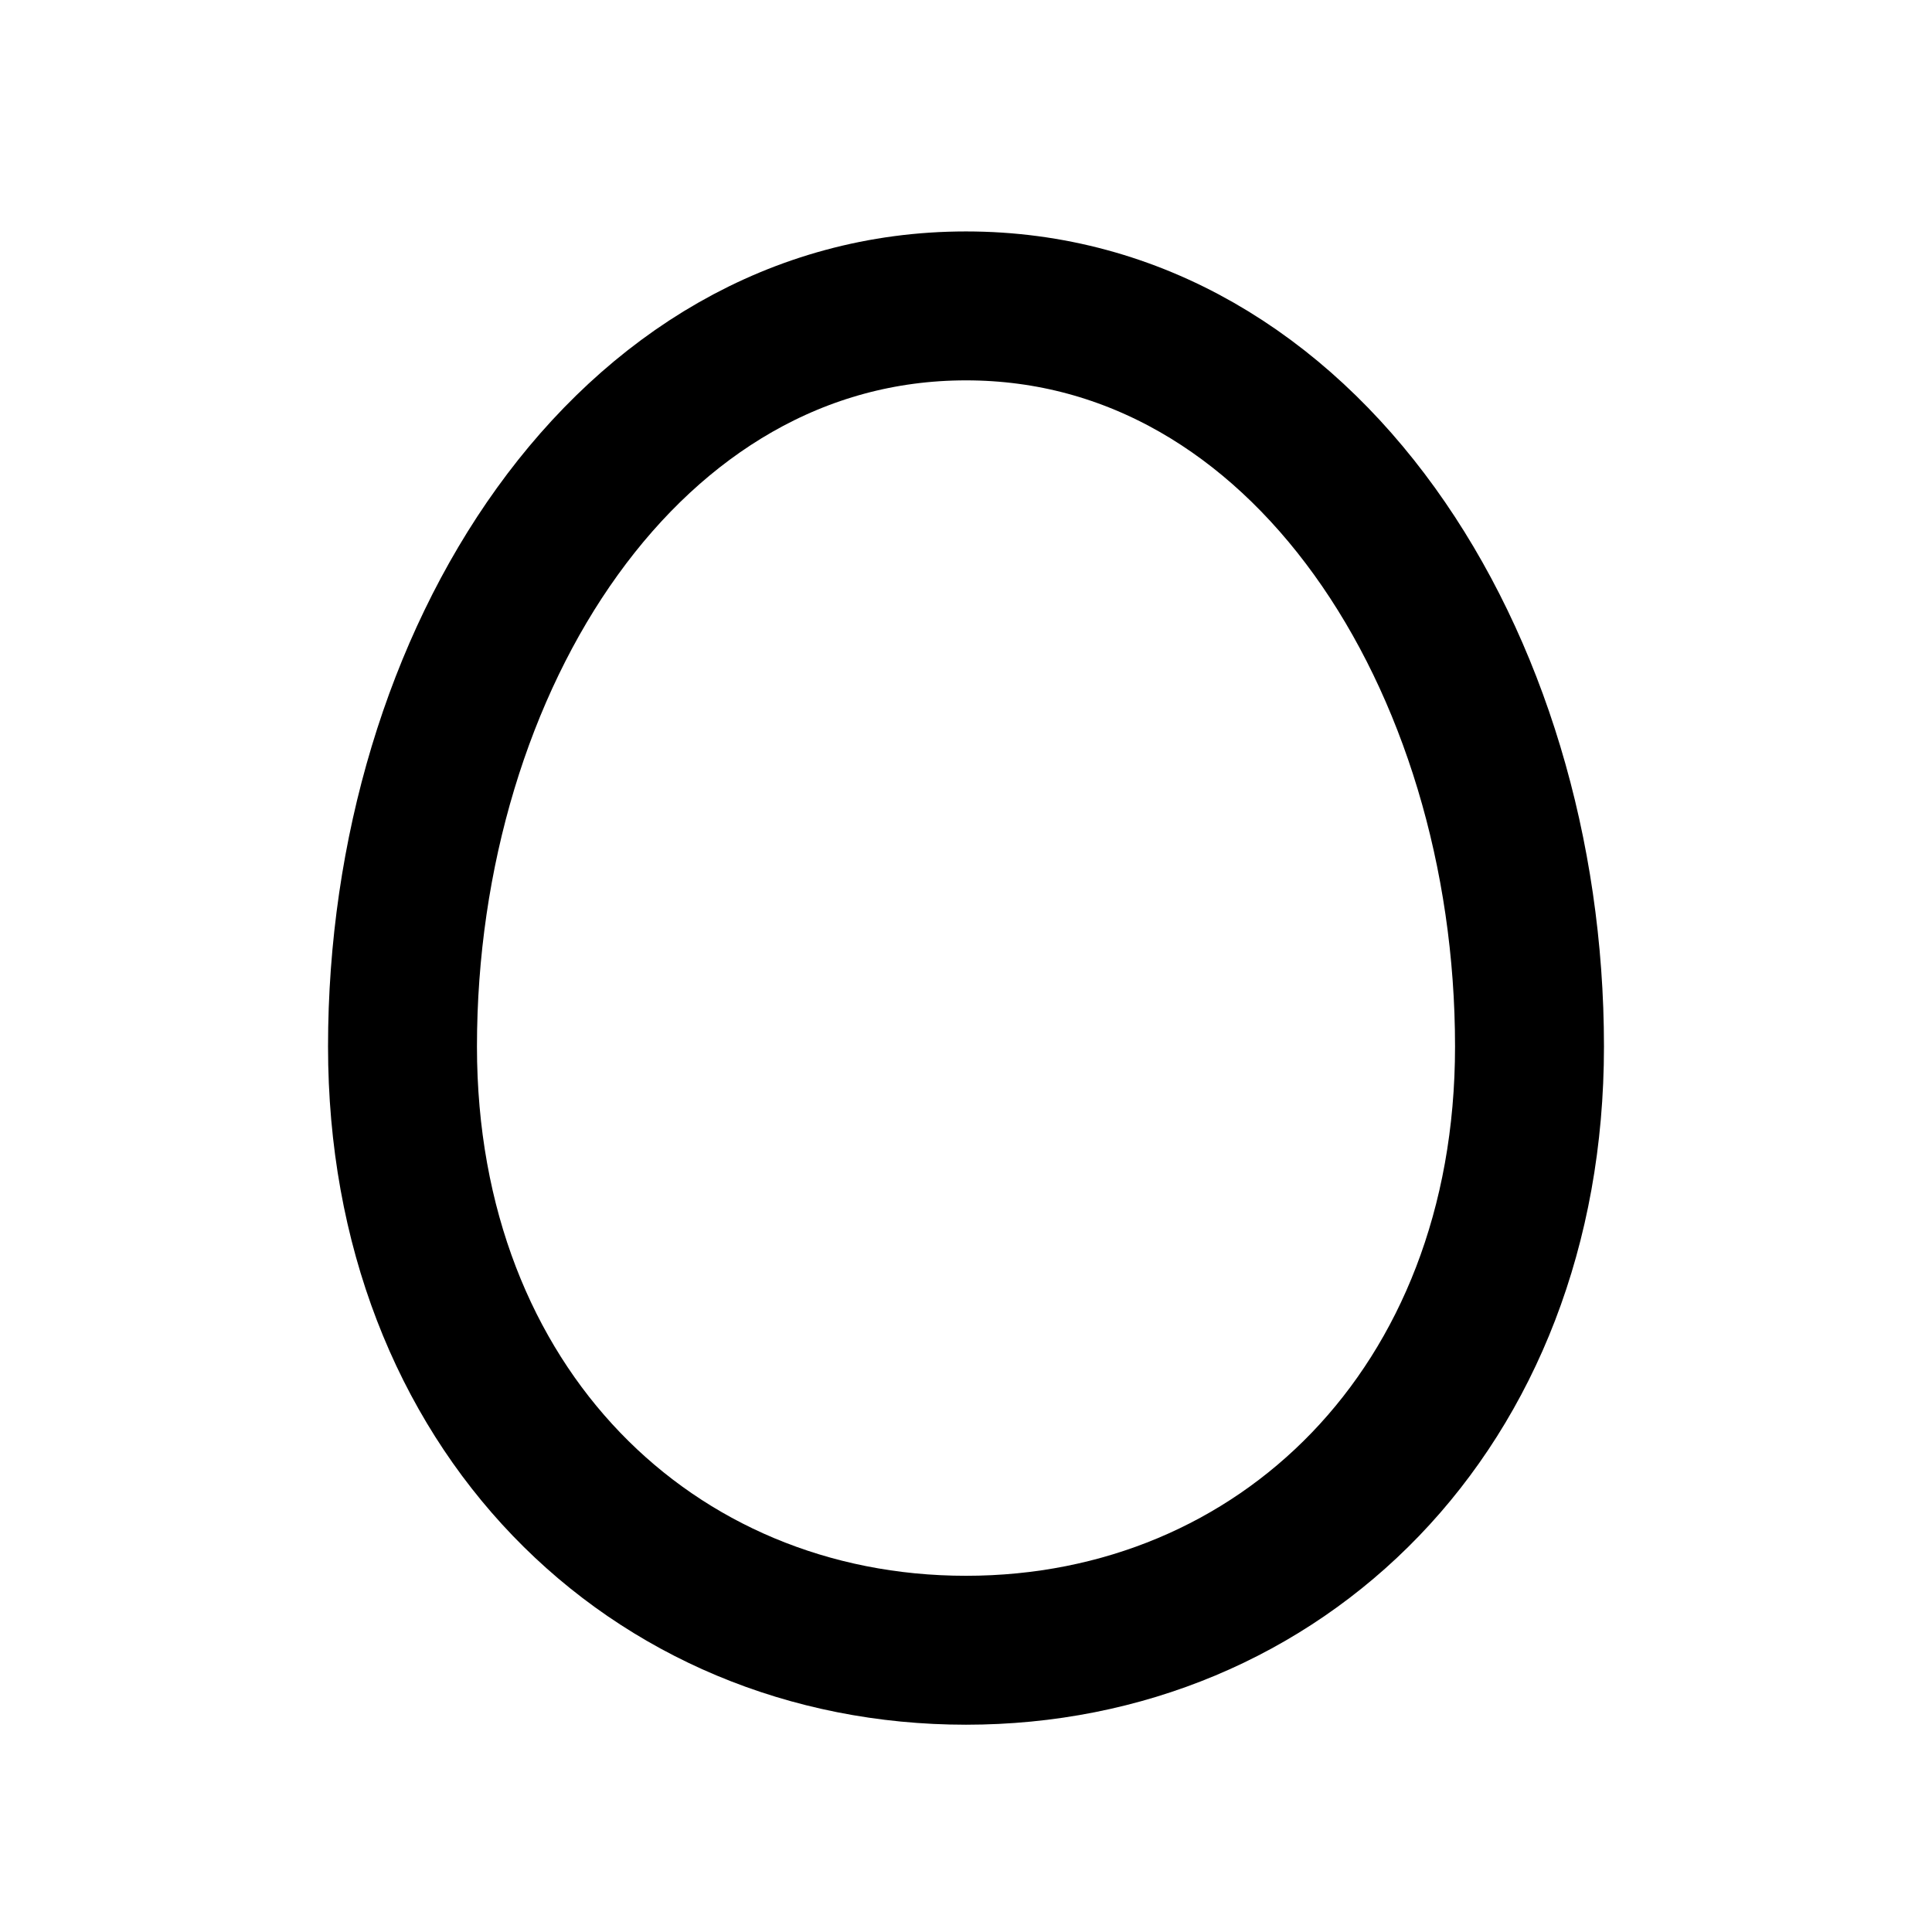
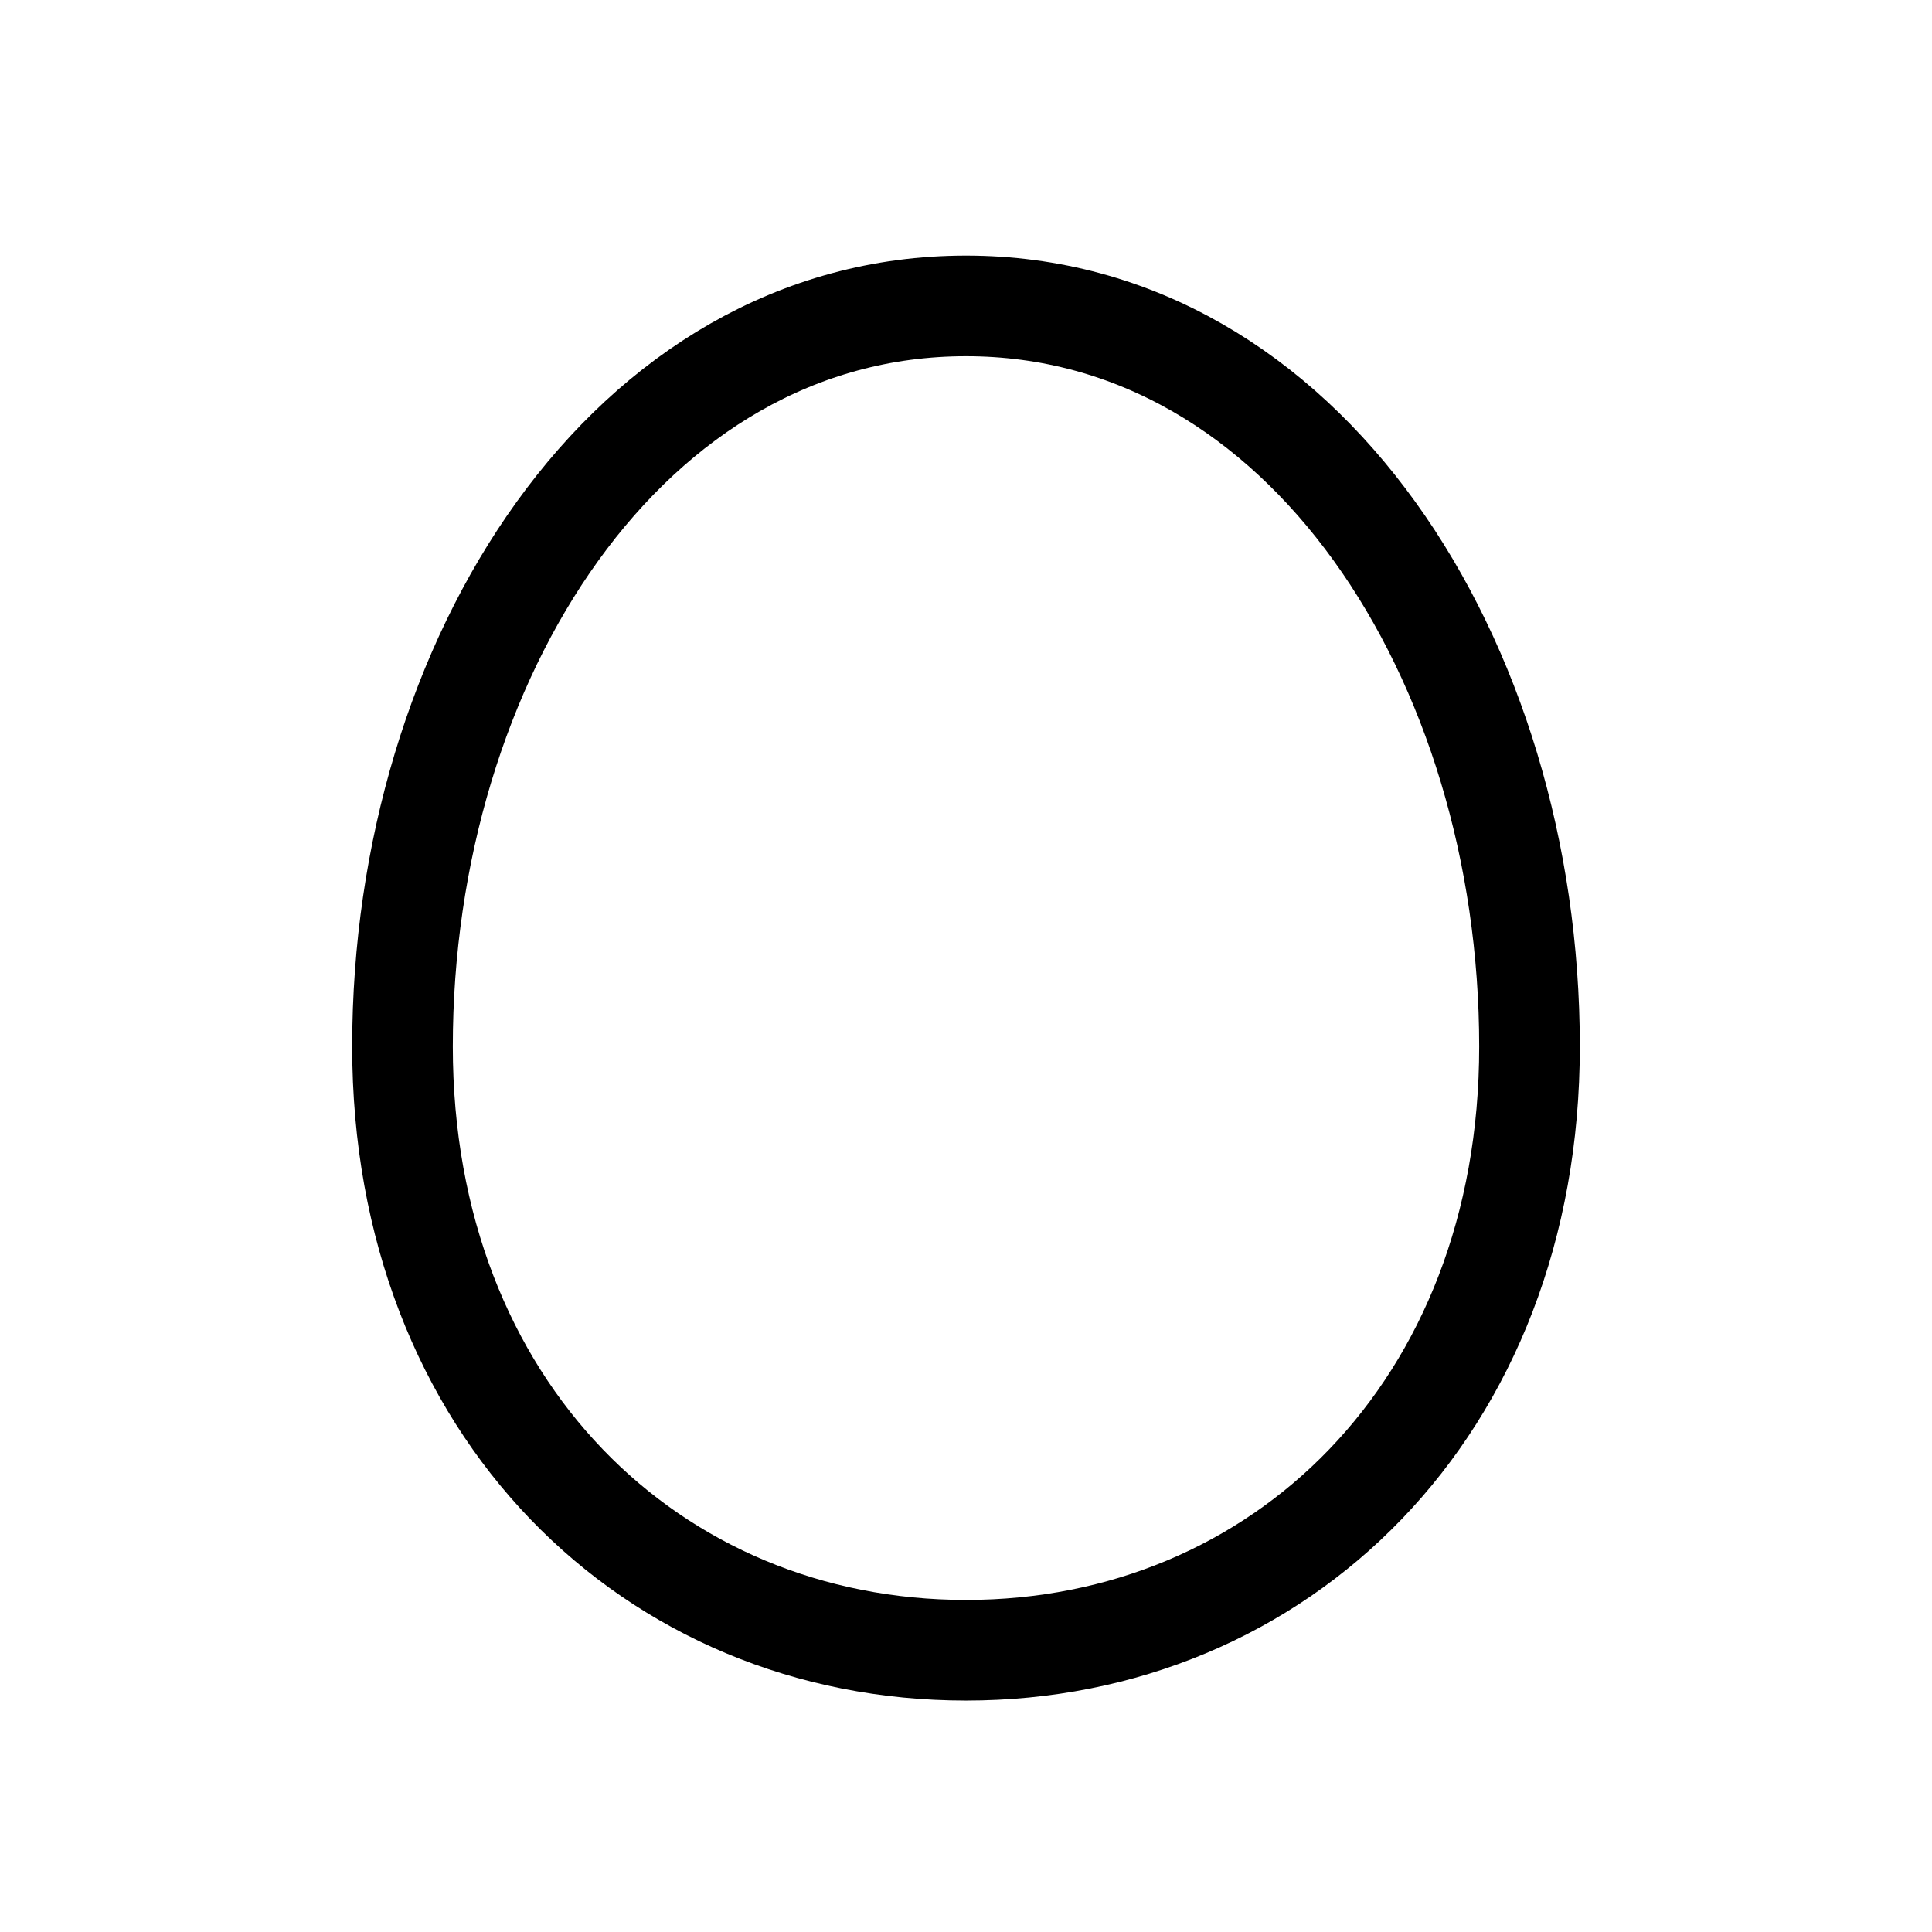
<svg xmlns="http://www.w3.org/2000/svg" viewBox="0 0 24 24" width="24" height="24" fill="none" aria-hidden="true">
-   <path d="M12 3.8 C16.2 3.8 19.0 8.2 19.0 13.0 C19.0 17.5 15.9 20.5 12 20.5 C8.1 20.5 5.0 17.5 5.0 13.0 C5.0 8.2 7.8 3.8 12 3.8 Z" stroke="currentColor" stroke-width="1.85" stroke-linecap="round" stroke-linejoin="round" fill="none" />
+   <path d="M12 3.8 C16.2 3.8 19.0 8.2 19.0 13.0 C19.0 17.5 15.9 20.5 12 20.5 C8.1 20.5 5.0 17.5 5.0 13.0 C5.0 8.2 7.8 3.8 12 3.8 Z" stroke="currentColor" stroke-width="1.25" stroke-linecap="round" stroke-linejoin="round" fill="none" />
</svg>
